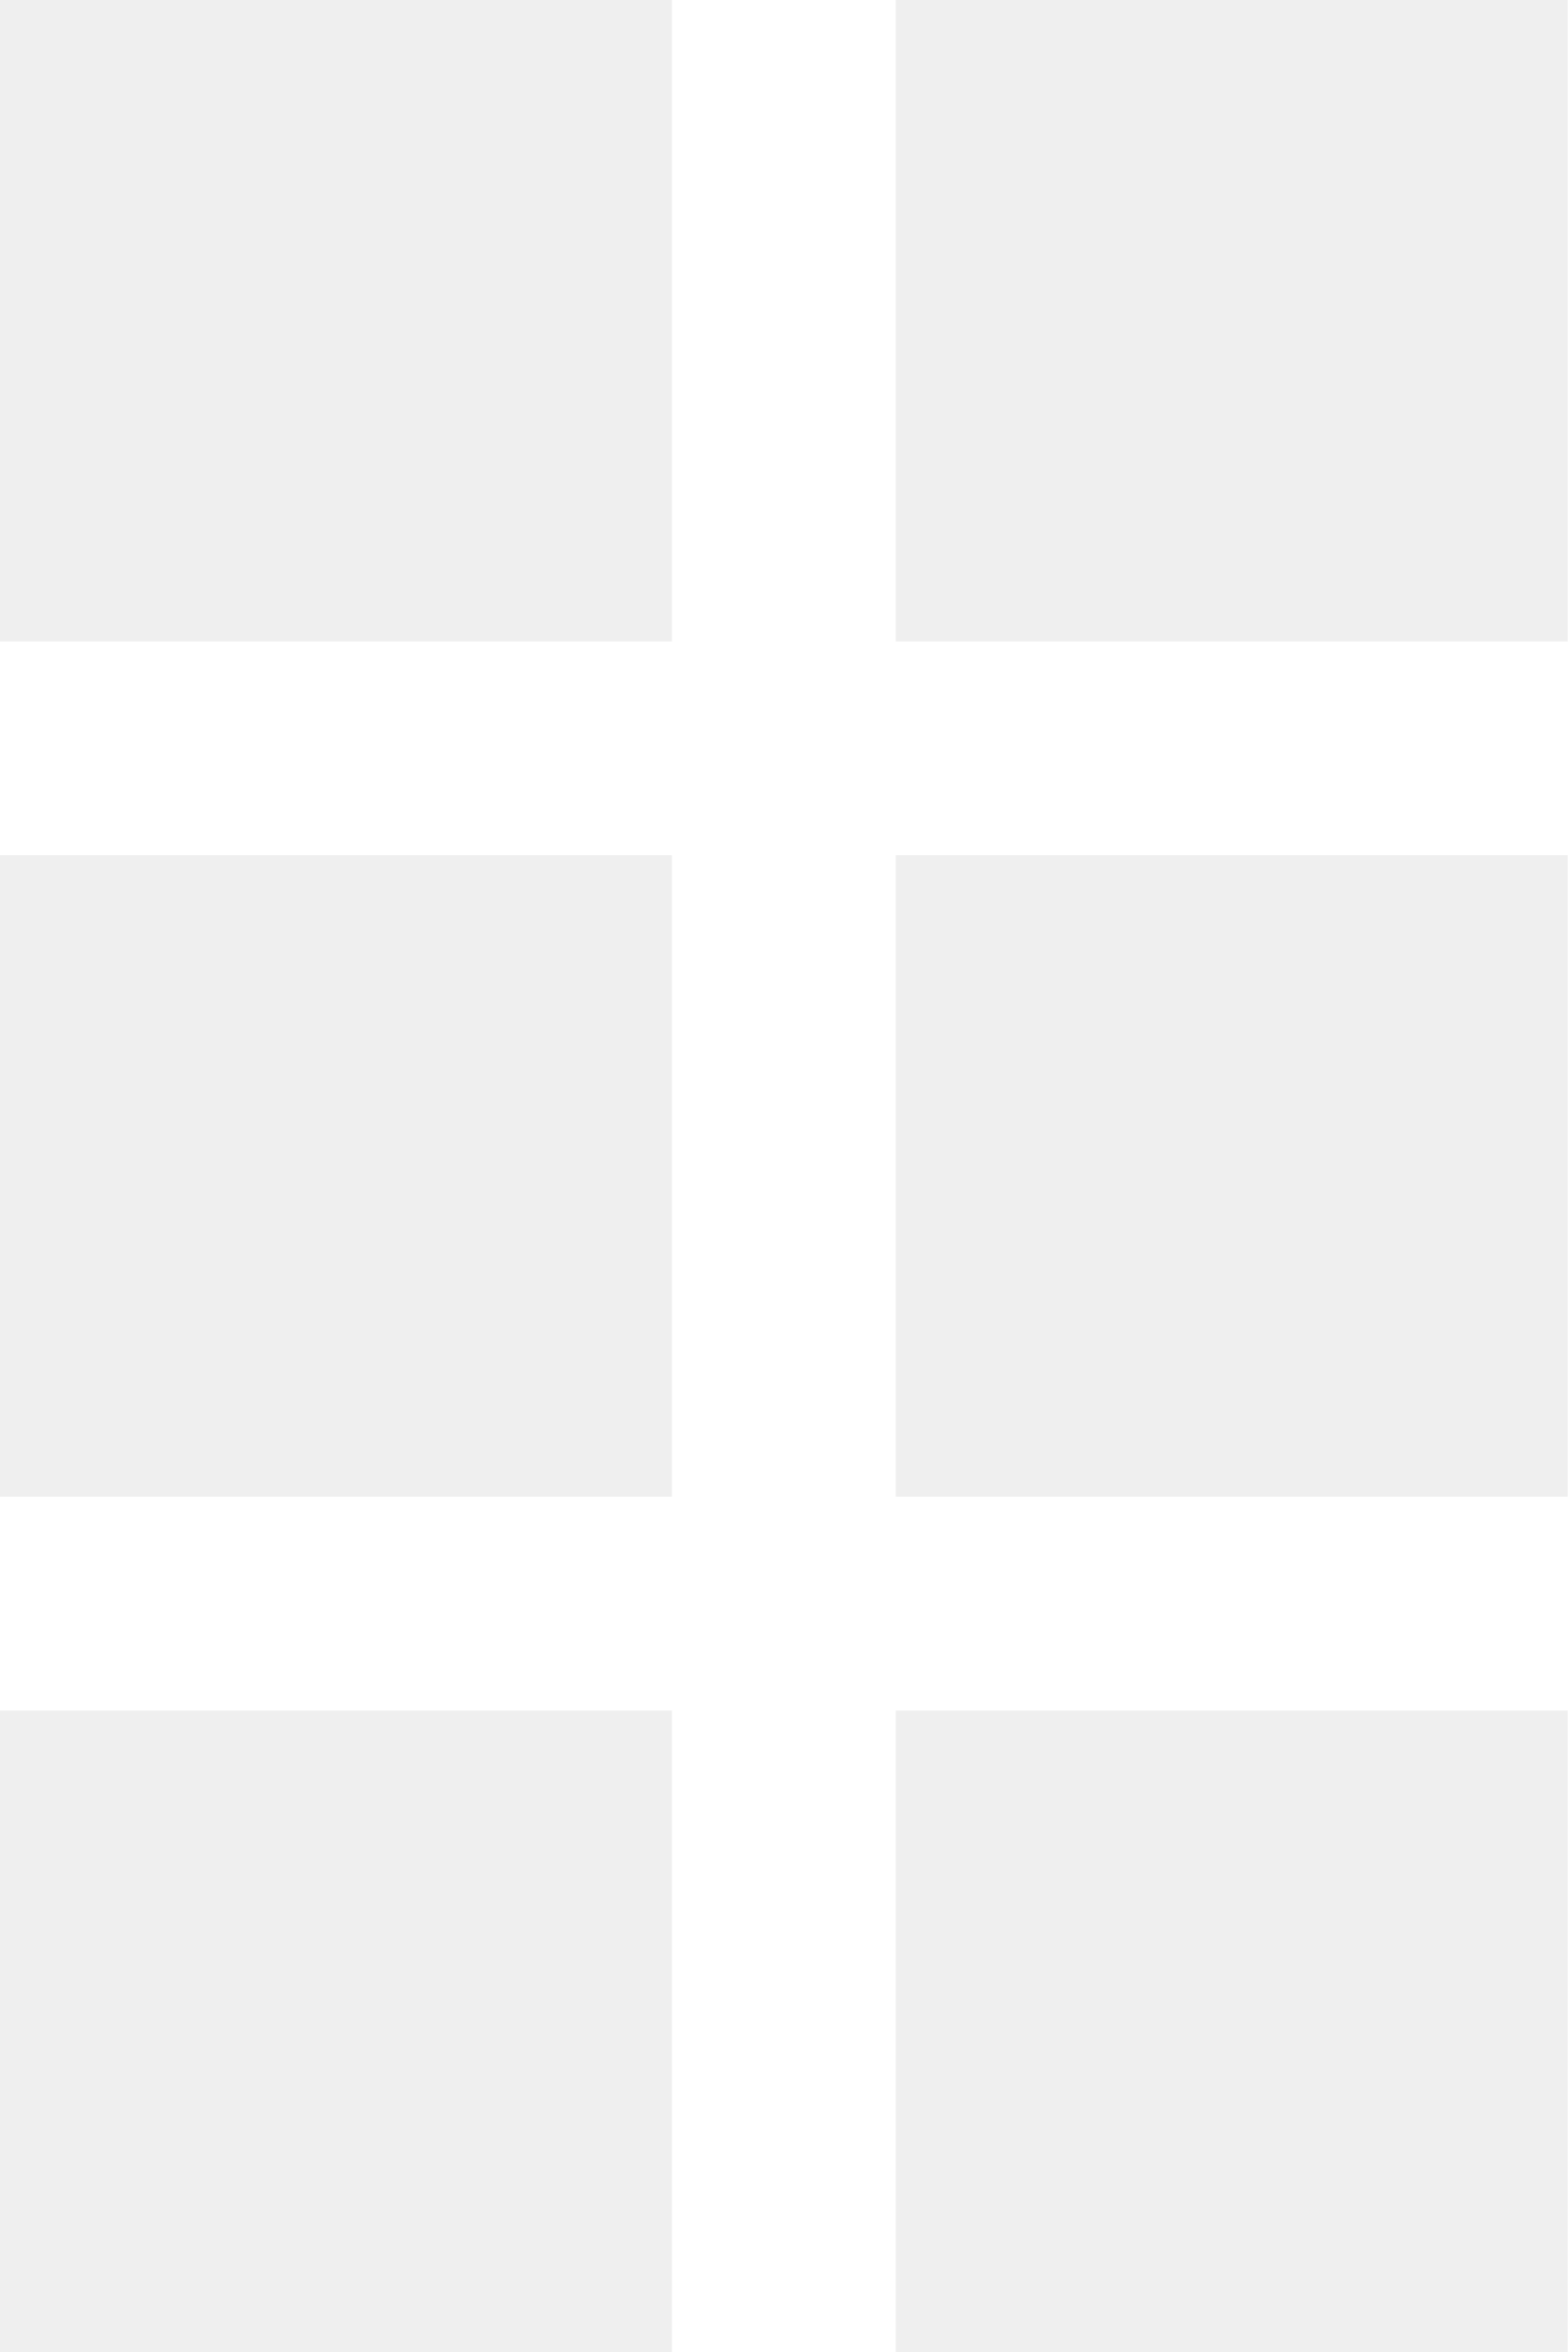
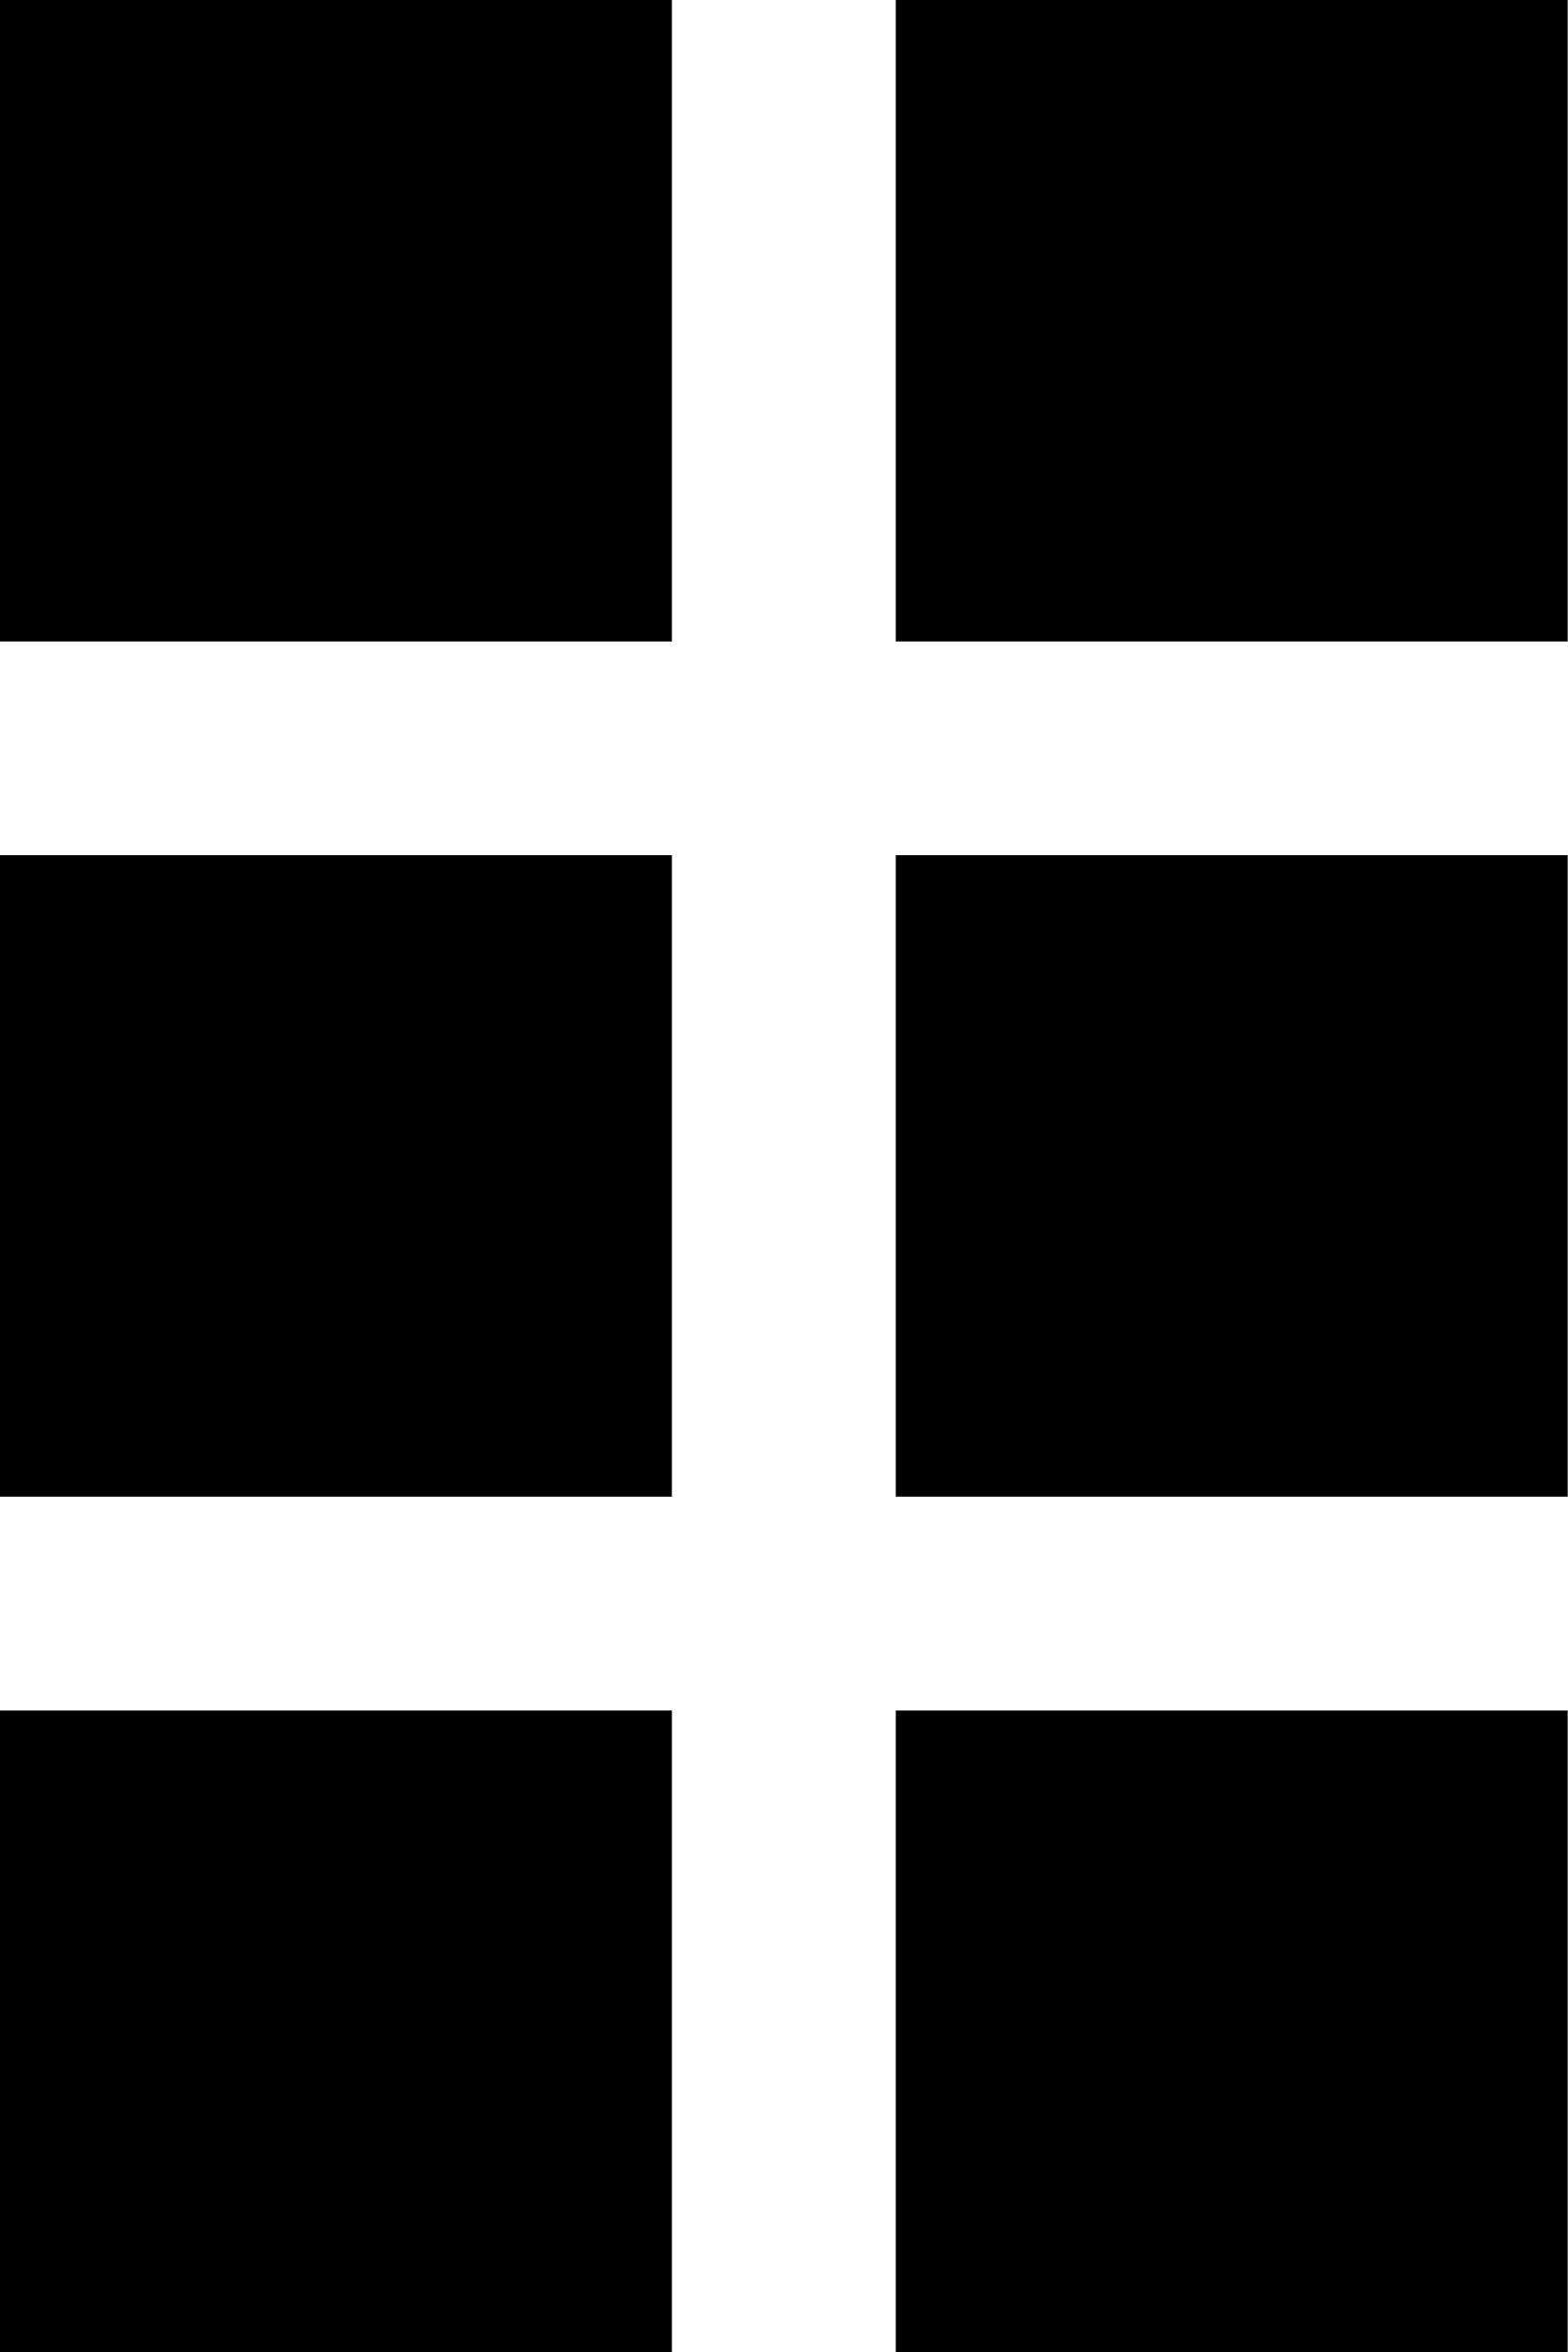
<svg xmlns="http://www.w3.org/2000/svg" width="10" height="15" viewBox="0 0 10 15" fill="none">
-   <rect width="4.286" height="4.091" fill="#EFEFEF" />
-   <rect y="5.454" width="4.286" height="4.091" fill="#EFEFEF" />
-   <rect y="10.909" width="4.286" height="4.091" fill="#EFEFEF" />
-   <rect x="5.714" width="4.286" height="4.091" fill="#EFEFEF" />
-   <rect x="5.714" y="5.454" width="4.286" height="4.091" fill="#EFEFEF" />
-   <rect x="5.714" y="10.909" width="4.286" height="4.091" fill="#EFEFEF" />
+   <rect width="4.286" height="4.091" fill="#000" />
+   <rect y="5.454" width="4.286" height="4.091" fill="#000" />
+   <rect y="10.909" width="4.286" height="4.091" fill="#000" />
+   <rect x="5.714" width="4.286" height="4.091" fill="#000" />
+   <rect x="5.714" y="5.454" width="4.286" height="4.091" fill="#000" />
+   <rect x="5.714" y="10.909" width="4.286" height="4.091" fill="#000" />
</svg>
